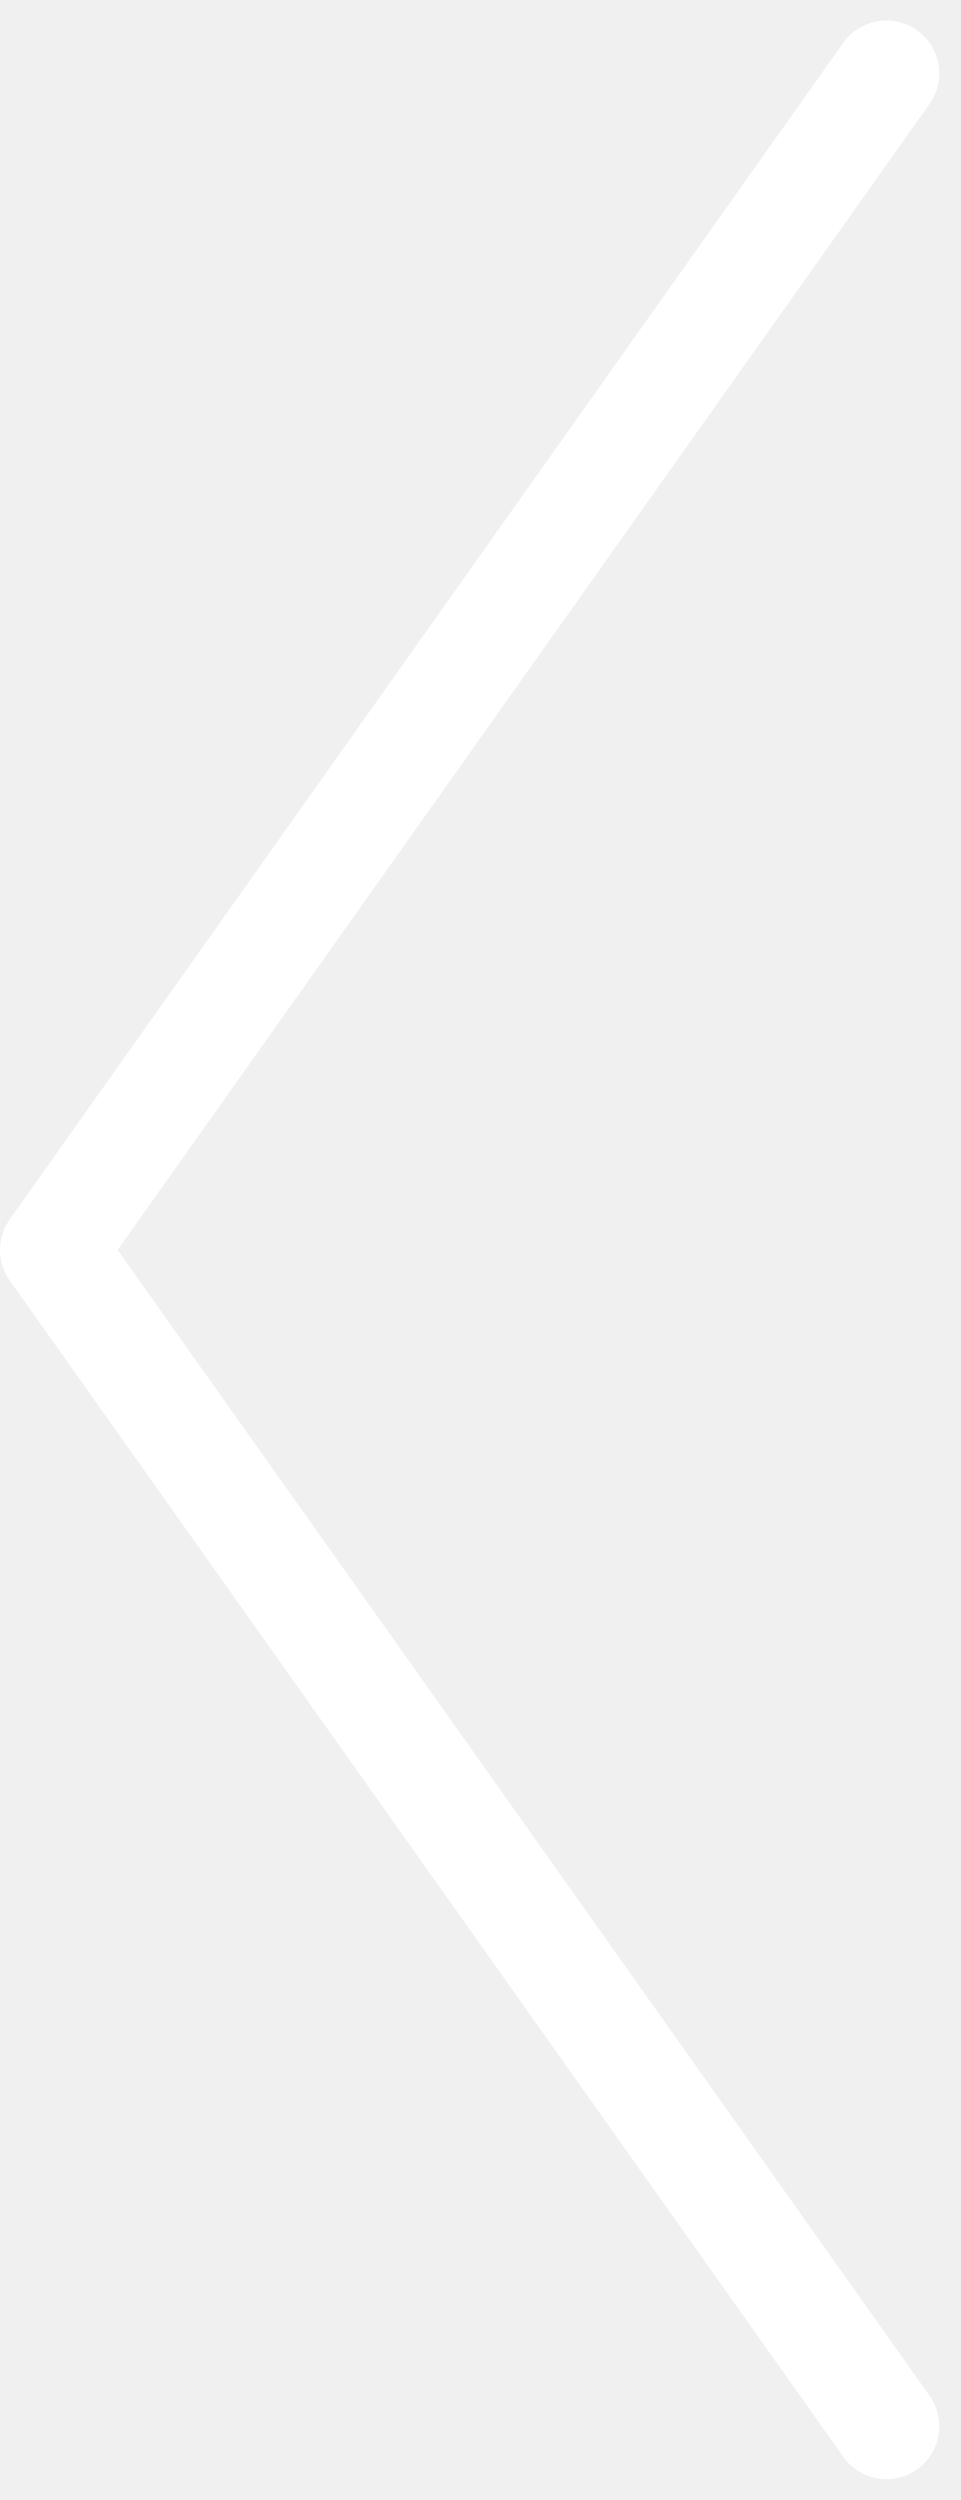
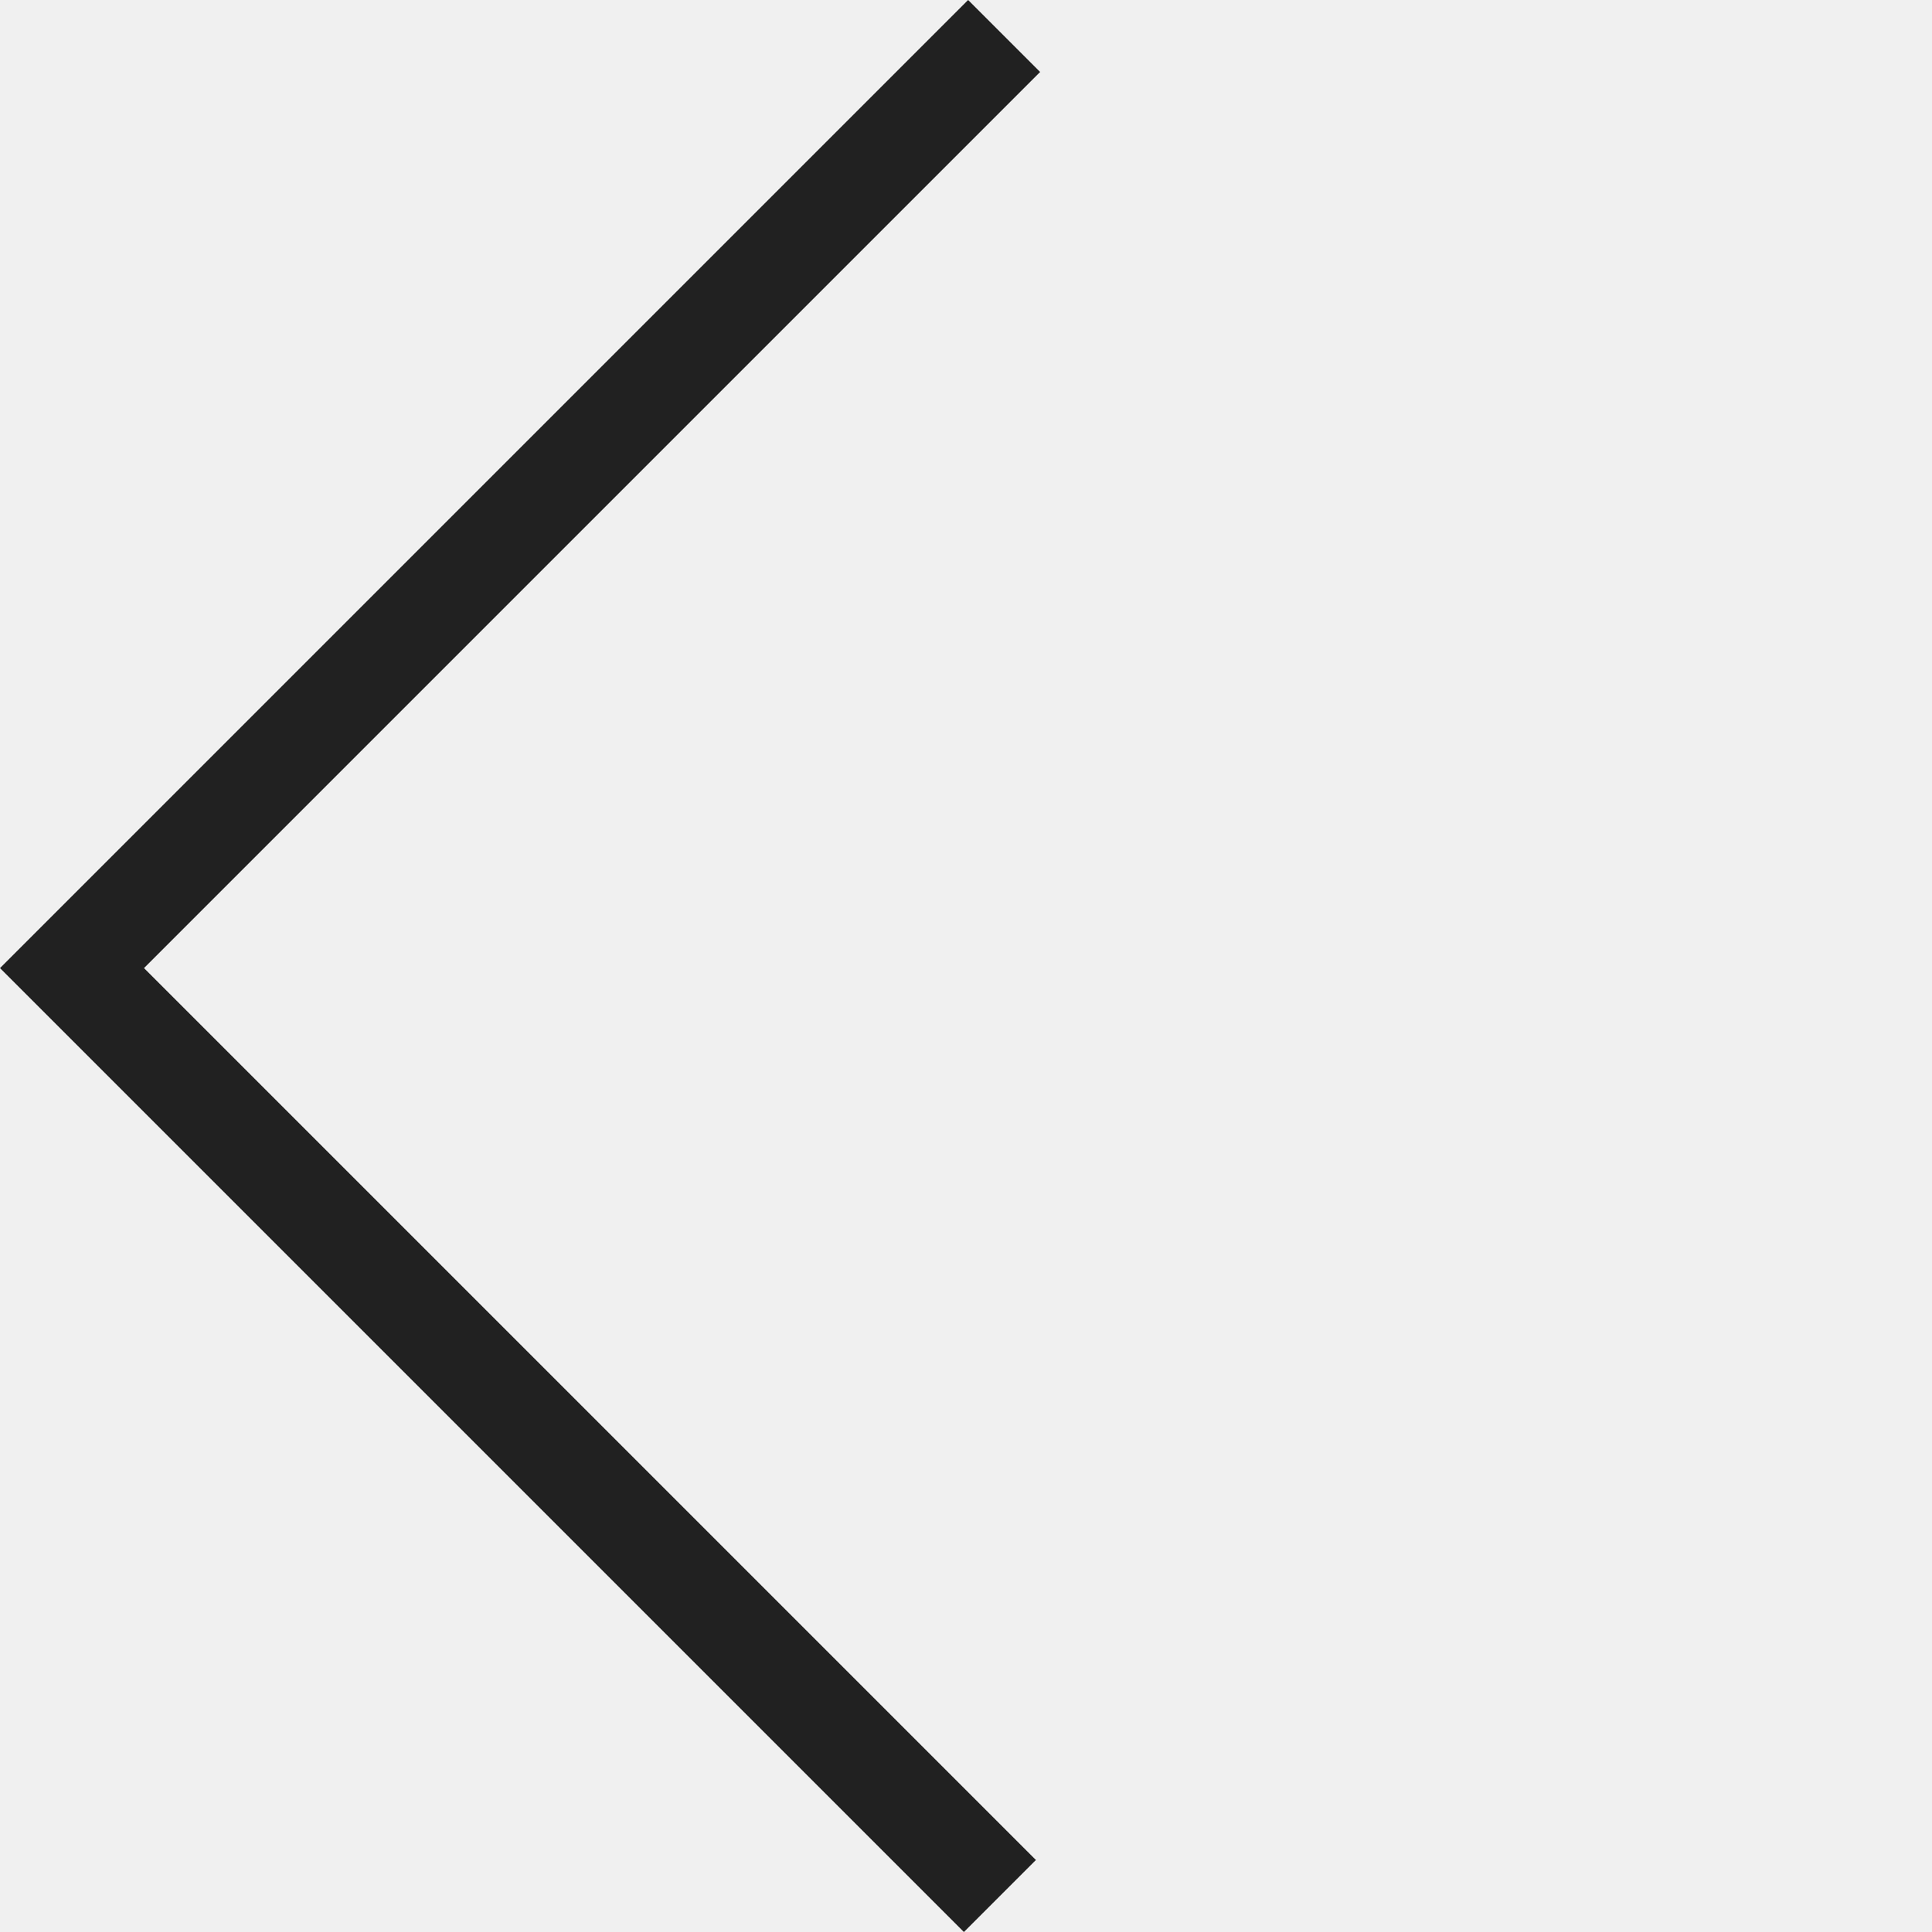
- <svg xmlns="http://www.w3.org/2000/svg" width="27.254" height="70.966" viewBox="0 0 27.254 70.966">
-   <g id="_05_arrow_left" data-name="05_arrow_left" transform="translate(2331.005 6351.541) rotate(180)">
-     <path id="Trazado_170" data-name="Trazado 170" d="M0,23.663,16.7,11.831,33.392,0l16.7,11.831,16.7,11.831" transform="translate(2329.505 6282.667) rotate(90)" fill="none" stroke="#fff" stroke-linecap="round" stroke-linejoin="round" stroke-miterlimit="10" stroke-width="3" />
-   </g>
+ <svg xmlns="http://www.w3.org/2000/svg" width="44" height="44" viewBox="0 0 44 44">
+   <path id="arrow_left" d="M2.319,31.045H0V0H31.181V2.319H2.319Z" transform="translate(0 22.048) rotate(-45)" fill="#212121" />
</svg>
